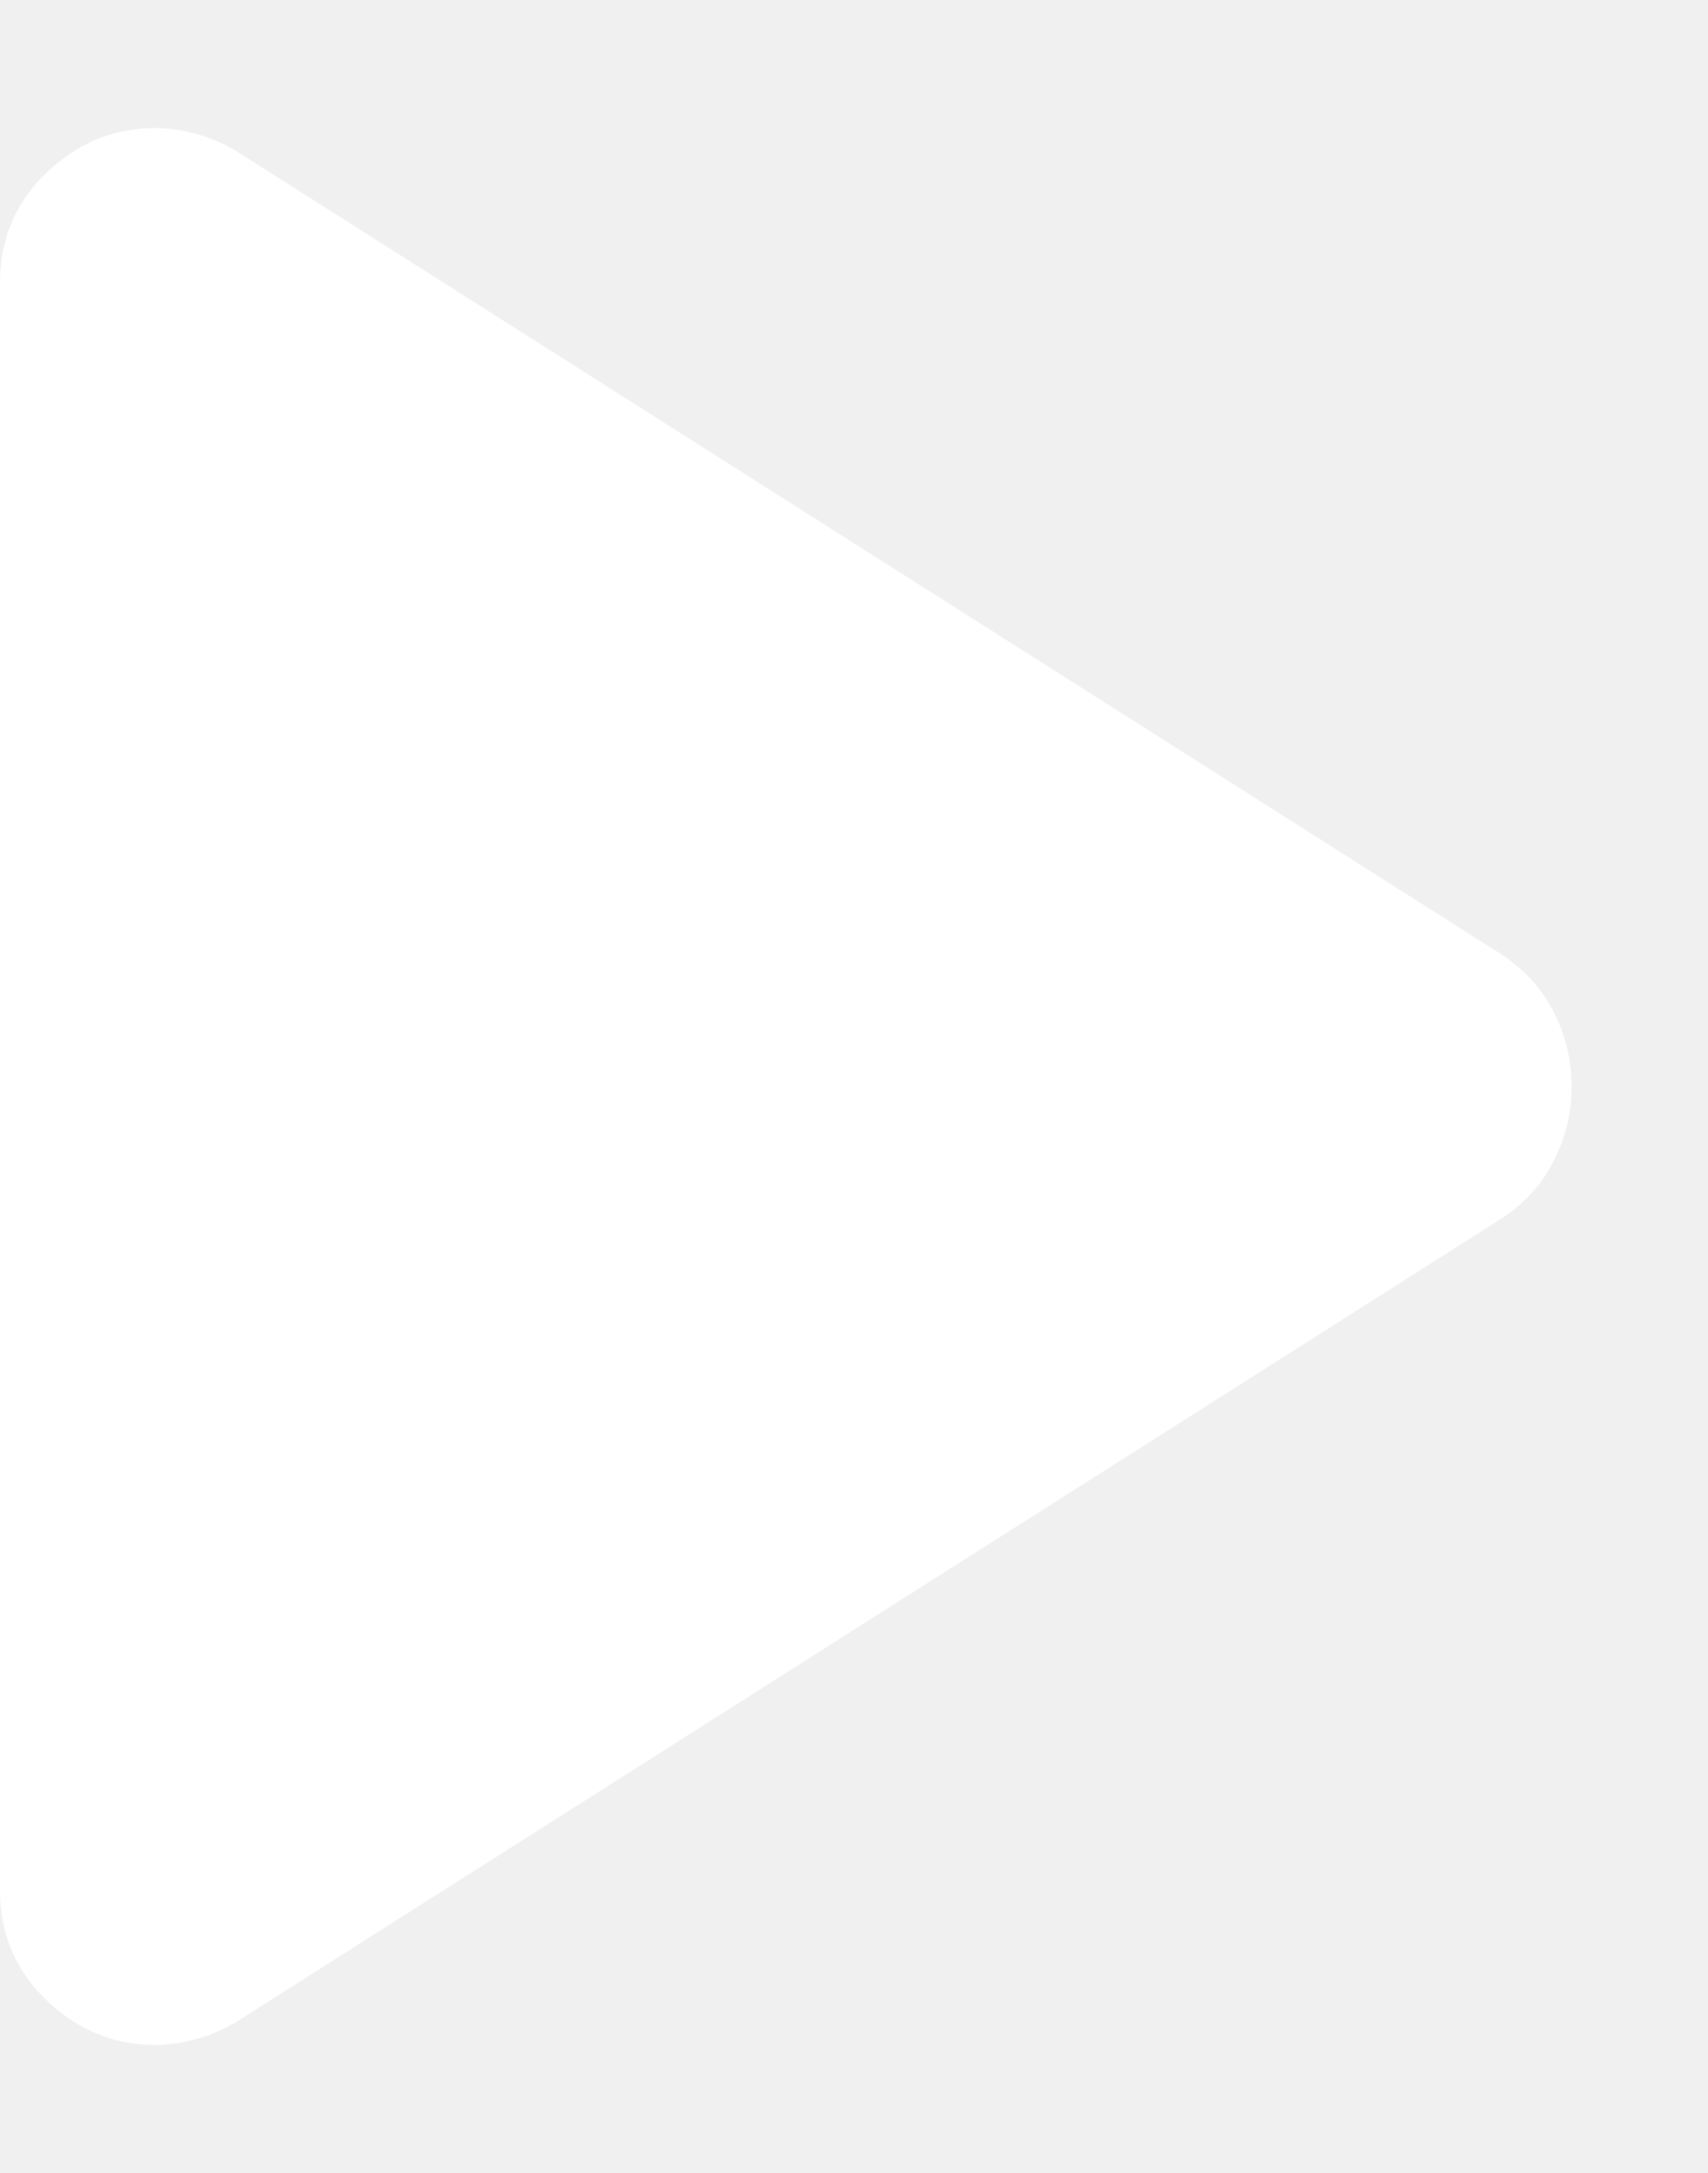
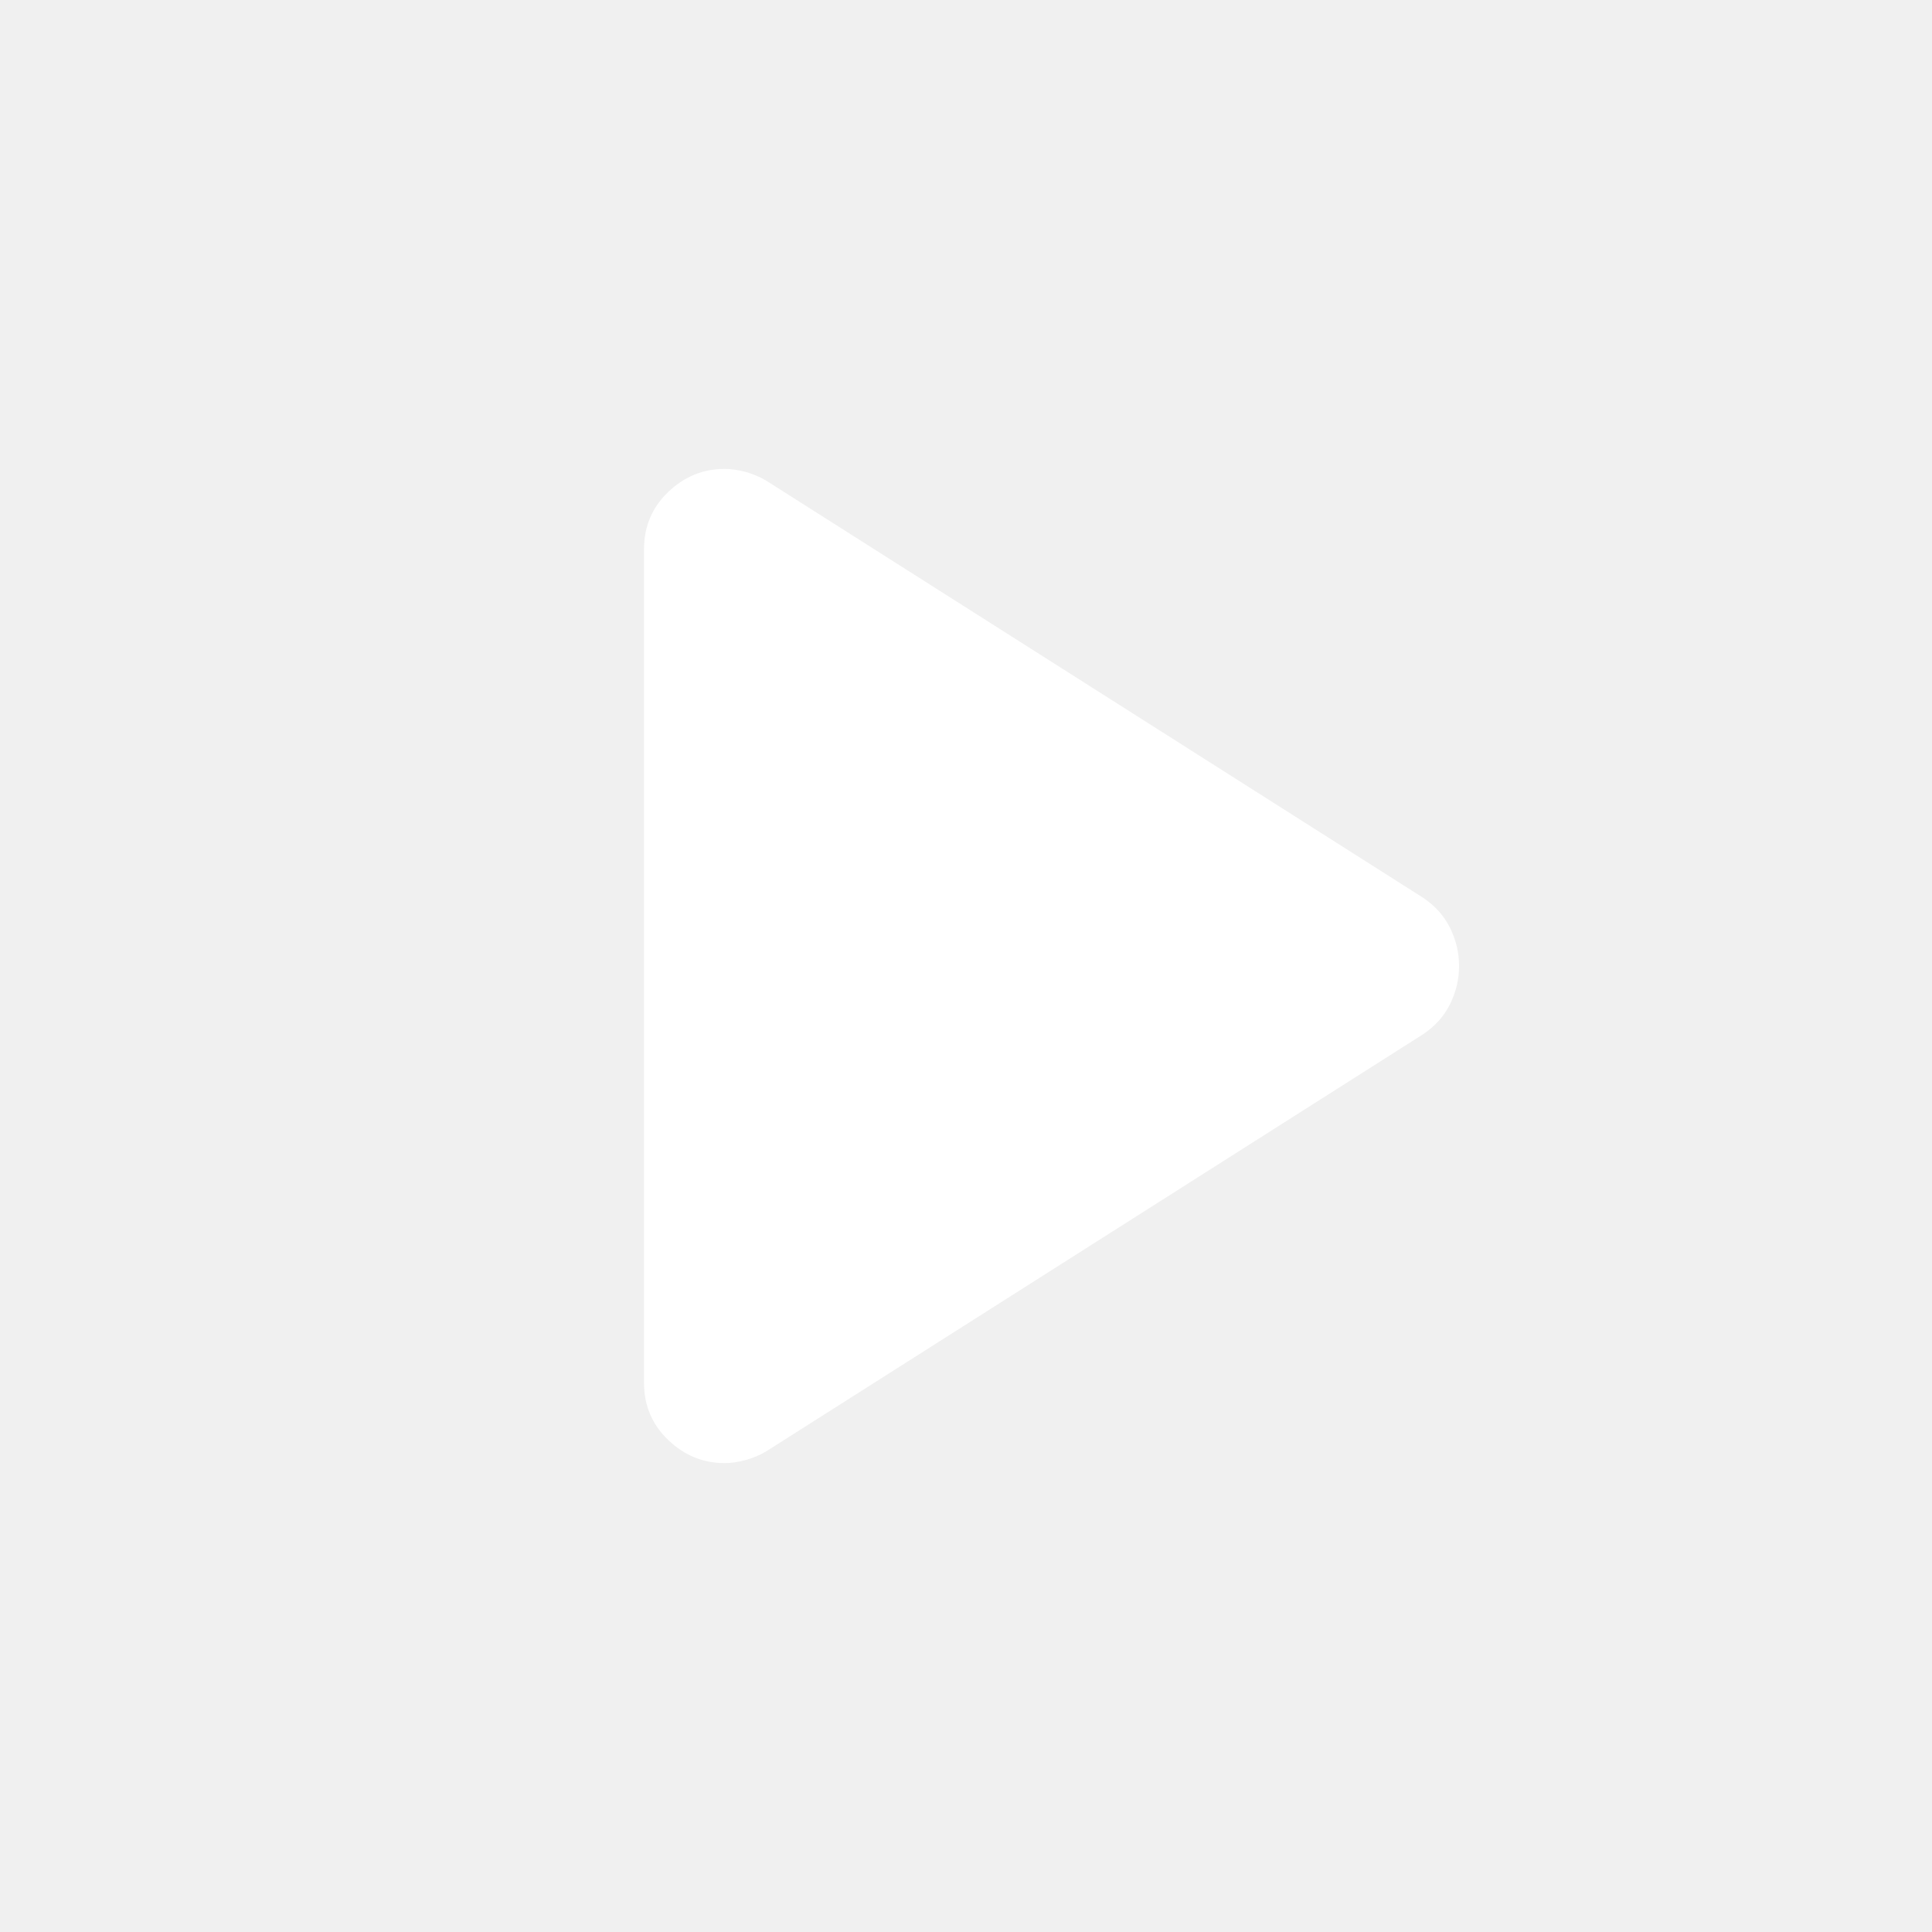
- <svg xmlns="http://www.w3.org/2000/svg" width="11" height="14" viewBox="0 0 11 14" fill="none">
-   <path d="M0 12.175V1.825C0 1.542 0.1 1.304 0.3 1.112C0.5 0.921 0.733 0.825 1 0.825C1.083 0.825 1.171 0.837 1.262 0.862C1.354 0.887 1.442 0.925 1.525 0.975L9.675 6.15C9.825 6.25 9.938 6.375 10.012 6.525C10.088 6.675 10.125 6.833 10.125 7C10.125 7.167 10.088 7.325 10.012 7.475C9.938 7.625 9.825 7.75 9.675 7.85L1.525 13.025C1.442 13.075 1.354 13.113 1.262 13.137C1.171 13.162 1.083 13.175 1 13.175C0.733 13.175 0.5 13.079 0.3 12.887C0.1 12.696 0 12.458 0 12.175Z" fill="white" />
+ <svg xmlns="http://www.w3.org/2000/svg" width="24" height="24" viewBox="0 0 24 24" fill="none">
+   <mask id="mask0_39_17" style="mask-type:alpha" maskUnits="userSpaceOnUse" x="0" y="0" width="24" height="24">
+     <rect width="24" height="24" fill="#D9D9D9" />
+   </mask>
+   <g mask="url(#mask0_39_17)">
+     <path d="M8 17.175V6.825C8 6.542 8.1 6.304 8.3 6.112C8.5 5.921 8.733 5.825 9 5.825C9.083 5.825 9.171 5.838 9.262 5.862C9.354 5.888 9.442 5.925 9.525 5.975L17.675 11.15C17.825 11.25 17.938 11.375 18.012 11.525C18.087 11.675 18.125 11.833 18.125 12C18.125 12.167 18.087 12.325 18.012 12.475C17.938 12.625 17.825 12.75 17.675 12.85L9.525 18.025C9.442 18.075 9.354 18.113 9.262 18.137C9.171 18.163 9.083 18.175 9 18.175C8.733 18.175 8.5 18.079 8.3 17.887C8.1 17.696 8 17.458 8 17.175Z" fill="white" />
+   </g>
</svg>
